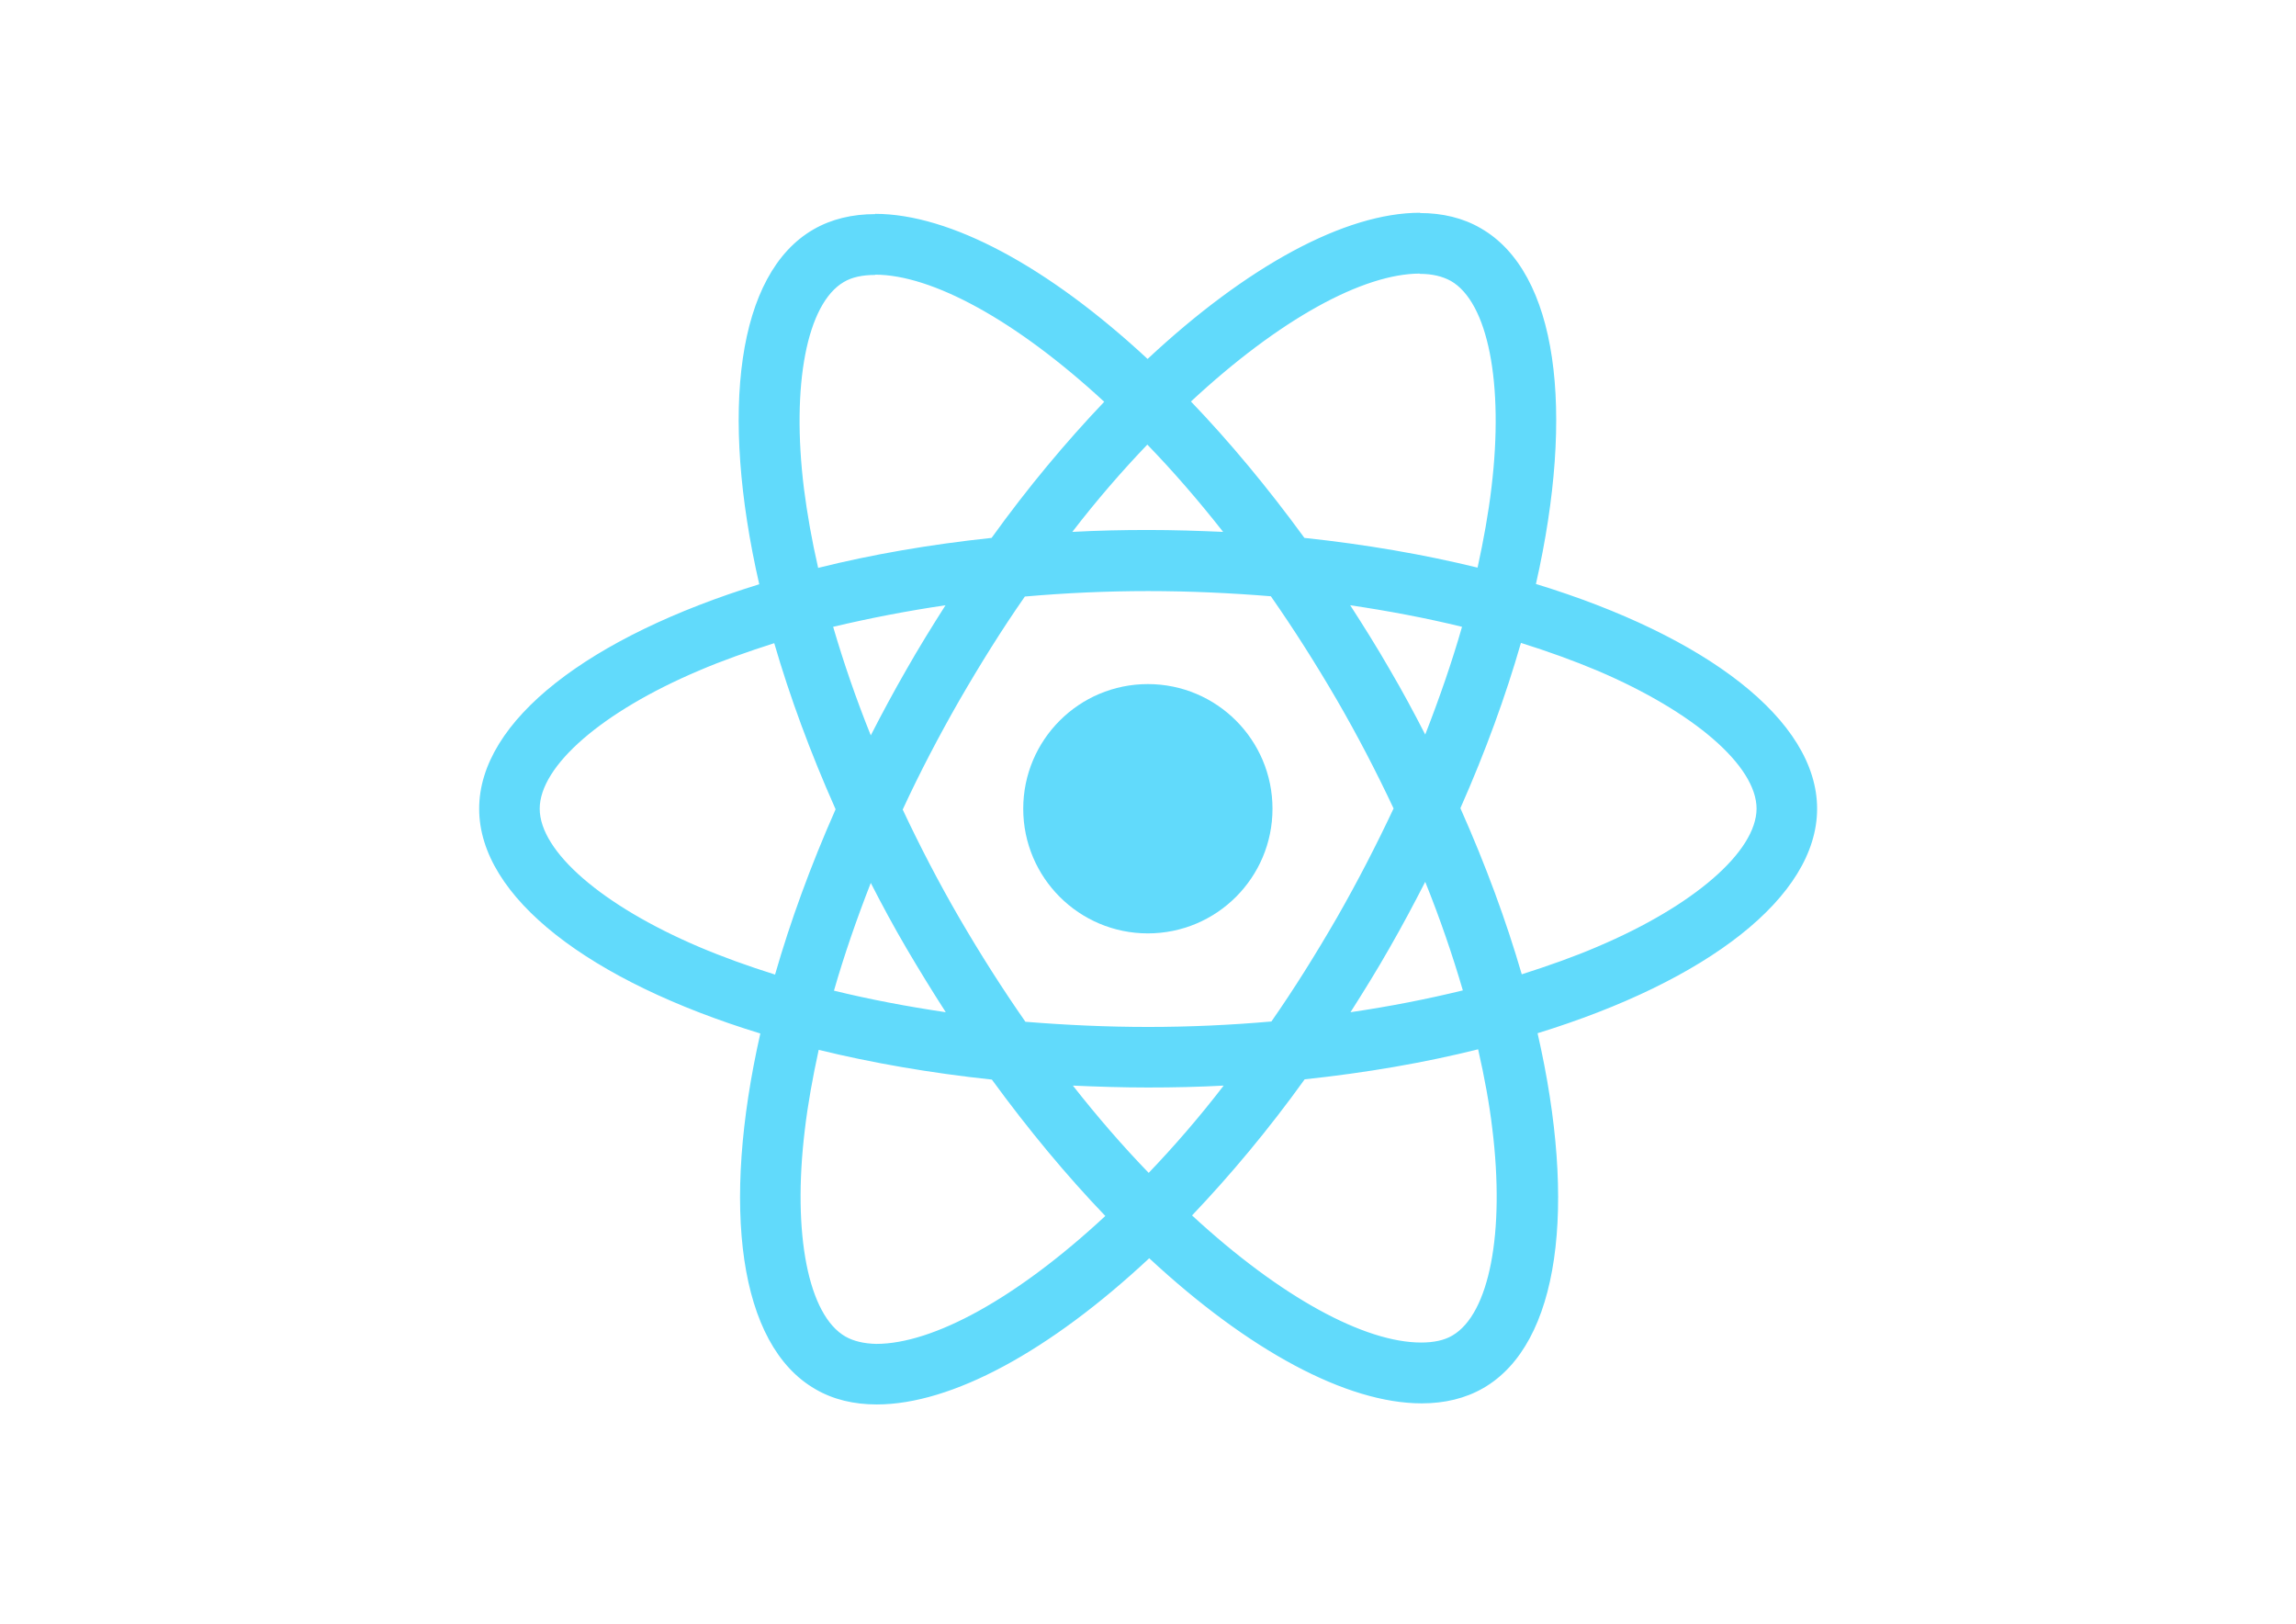
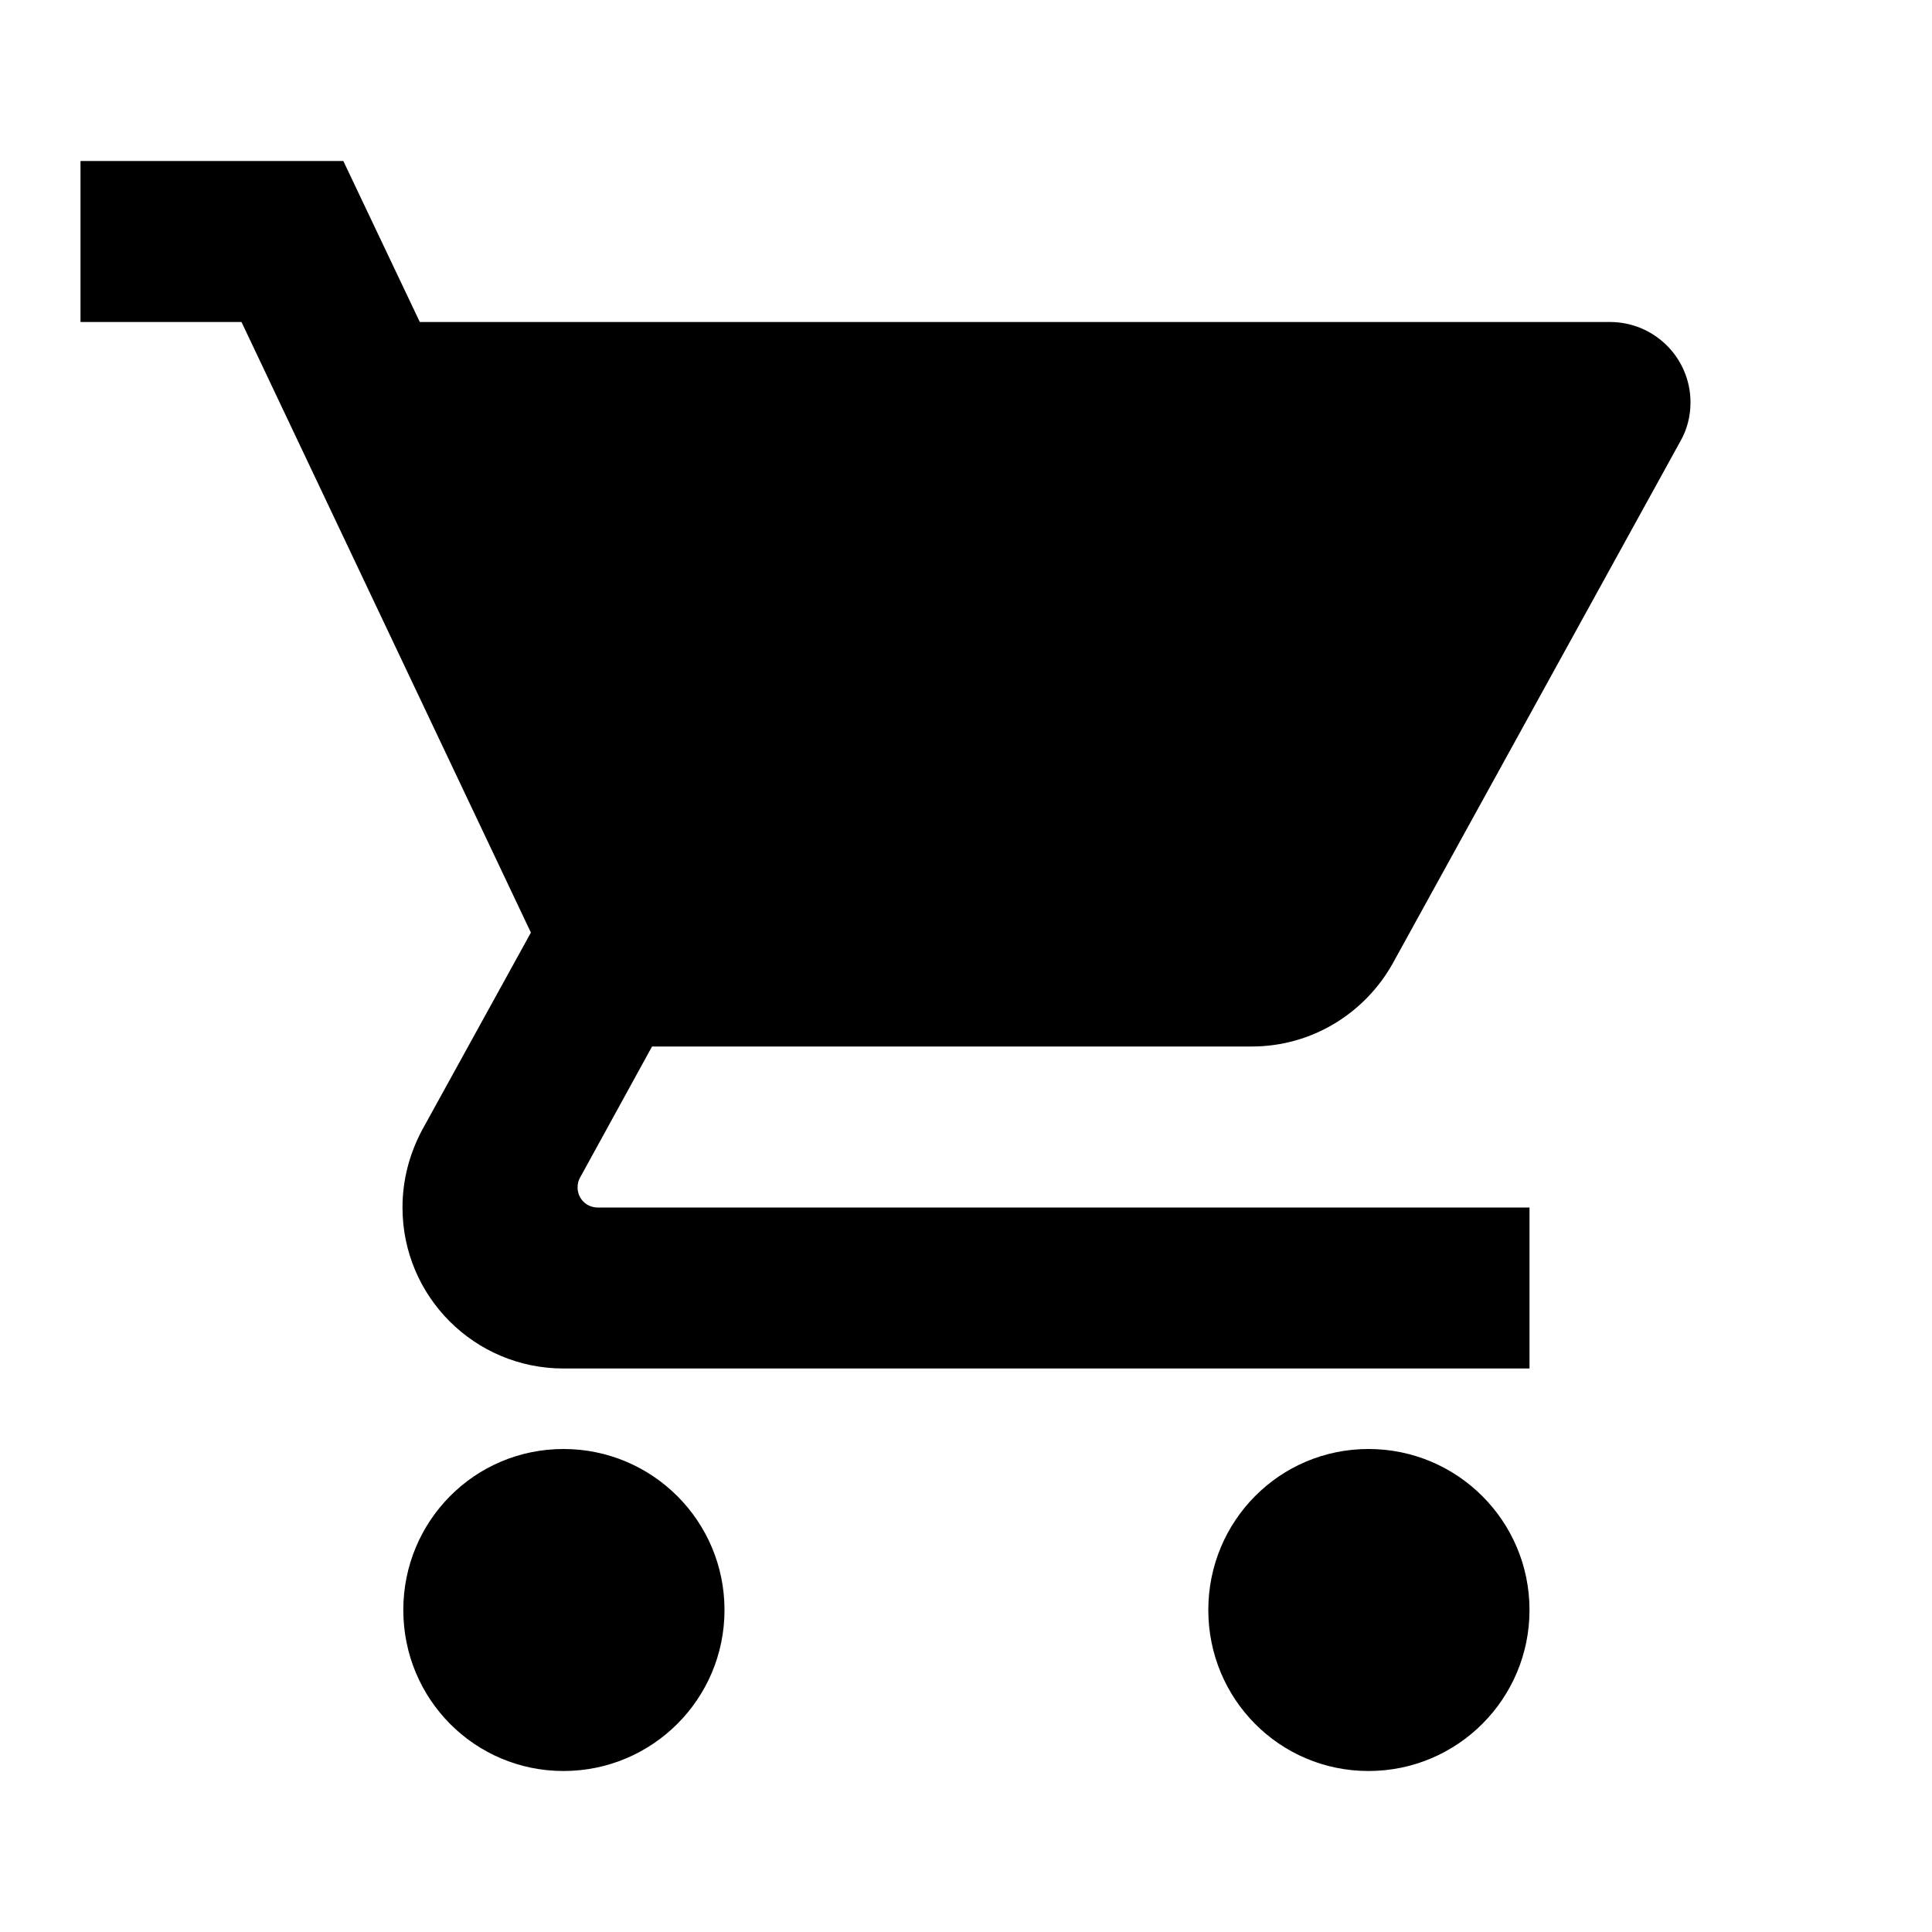
- <svg xmlns="http://www.w3.org/2000/svg" viewBox="0 0 841.9 595.3">
-   <g fill="#61DAFB">
-     <path d="M666.3 296.5c0-32.5-40.7-63.3-103.1-82.4 14.4-63.6 8-114.2-20.2-130.4-6.5-3.8-14.1-5.6-22.4-5.6v22.3c4.6 0 8.3.9 11.4 2.6 13.6 7.8 19.5 37.5 14.9 75.7-1.1 9.4-2.9 19.3-5.1 29.4-19.6-4.8-41-8.5-63.5-10.9-13.5-18.5-27.5-35.3-41.6-50 32.6-30.3 63.2-46.9 84-46.9V78c-27.5 0-63.5 19.6-99.9 53.6-36.4-33.8-72.4-53.2-99.9-53.2v22.3c20.7 0 51.4 16.5 84 46.6-14 14.7-28 31.4-41.3 49.9-22.6 2.4-44 6.1-63.6 11-2.3-10-4-19.7-5.2-29-4.7-38.2 1.1-67.9 14.6-75.8 3-1.8 6.9-2.6 11.5-2.6V78.5c-8.4 0-16 1.8-22.6 5.6-28.1 16.2-34.4 66.7-19.9 130.1-62.2 19.2-102.7 49.9-102.7 82.3 0 32.5 40.7 63.3 103.1 82.4-14.4 63.6-8 114.2 20.2 130.4 6.5 3.8 14.1 5.6 22.5 5.6 27.5 0 63.5-19.6 99.9-53.6 36.4 33.8 72.4 53.2 99.9 53.2 8.4 0 16-1.8 22.6-5.6 28.1-16.2 34.4-66.7 19.9-130.1 62-19.1 102.5-49.9 102.5-82.3zm-130.2-66.7c-3.7 12.9-8.3 26.2-13.5 39.5-4.1-8-8.4-16-13.1-24-4.6-8-9.5-15.8-14.4-23.4 14.2 2.1 27.9 4.7 41 7.9zm-45.8 106.5c-7.8 13.5-15.8 26.3-24.1 38.2-14.9 1.3-30 2-45.2 2-15.1 0-30.2-.7-45-1.9-8.3-11.9-16.4-24.6-24.2-38-7.6-13.1-14.5-26.4-20.8-39.8 6.2-13.4 13.2-26.8 20.7-39.9 7.8-13.5 15.8-26.3 24.1-38.2 14.9-1.3 30-2 45.2-2 15.1 0 30.2.7 45 1.9 8.3 11.9 16.4 24.6 24.2 38 7.6 13.1 14.5 26.4 20.8 39.8-6.3 13.4-13.2 26.8-20.7 39.9zm32.3-13c5.4 13.4 10 26.8 13.8 39.8-13.1 3.2-26.9 5.9-41.2 8 4.9-7.7 9.8-15.6 14.4-23.7 4.6-8 8.9-16.1 13-24.1zM421.2 430c-9.3-9.6-18.6-20.3-27.8-32 9 .4 18.2.7 27.5.7 9.4 0 18.7-.2 27.8-.7-9 11.7-18.3 22.4-27.5 32zm-74.4-58.9c-14.2-2.1-27.9-4.7-41-7.9 3.7-12.9 8.3-26.2 13.5-39.5 4.1 8 8.4 16 13.1 24 4.7 8 9.5 15.8 14.4 23.4zM420.7 163c9.3 9.6 18.6 20.3 27.8 32-9-.4-18.2-.7-27.5-.7-9.4 0-18.7.2-27.8.7 9-11.7 18.3-22.4 27.5-32zm-74 58.9c-4.9 7.7-9.8 15.6-14.4 23.7-4.6 8-8.9 16-13 24-5.4-13.4-10-26.8-13.8-39.8 13.1-3.1 26.9-5.8 41.2-7.9zm-90.5 125.2c-35.4-15.1-58.3-34.9-58.3-50.6 0-15.7 22.9-35.6 58.3-50.6 8.6-3.7 18-7 27.7-10.1 5.7 19.6 13.2 40 22.5 60.9-9.2 20.8-16.6 41.1-22.2 60.6-9.9-3.1-19.3-6.5-28-10.2zM310 490c-13.6-7.8-19.5-37.5-14.9-75.7 1.1-9.4 2.9-19.3 5.1-29.4 19.6 4.8 41 8.5 63.5 10.9 13.5 18.5 27.5 35.3 41.6 50-32.6 30.3-63.2 46.9-84 46.9-4.5-.1-8.3-1-11.3-2.7zm237.2-76.2c4.7 38.2-1.1 67.9-14.6 75.8-3 1.8-6.9 2.6-11.5 2.6-20.7 0-51.4-16.5-84-46.6 14-14.7 28-31.4 41.3-49.9 22.6-2.4 44-6.1 63.6-11 2.3 10.1 4.1 19.8 5.2 29.1zm38.5-66.7c-8.6 3.7-18 7-27.7 10.1-5.7-19.6-13.2-40-22.5-60.9 9.2-20.8 16.6-41.1 22.2-60.6 9.9 3.1 19.3 6.5 28.1 10.2 35.4 15.1 58.3 34.9 58.3 50.6-.1 15.7-23 35.6-58.4 50.6zM320.8 78.4z" />
-     <circle cx="420.9" cy="296.5" r="45.7" />
-     <path d="M520.5 78.1z" />
-   </g>
+ <svg xmlns="http://www.w3.org/2000/svg" width="48" height="48" viewBox="0 0 48 48">
+   <path d="M14 36c-2.21 0-3.98 1.79-3.98 4s1.77 4 3.98 4 4-1.79 4-4-1.79-4-4-4zm-12-32v4h4l7.19 15.17-2.7 4.9c-.31.58-.49 1.23-.49 1.93 0 2.21 1.79 4 4 4h24v-4h-23.15c-.28 0-.5-.22-.5-.5 0-.09.02-.17.06-.24l1.79-3.26h14.9c1.5 0 2.81-.83 3.5-2.06l7.15-12.98c.16-.28.25-.61.25-.96 0-1.11-.9-2-2-2h-29.57l-1.9-4h-6.53zm32 32c-2.21 0-3.98 1.79-3.98 4s1.77 4 3.98 4 4-1.79 4-4-1.79-4-4-4z" />
+   <path d="M0 0h48v48h-48z" fill="none" />
</svg>
